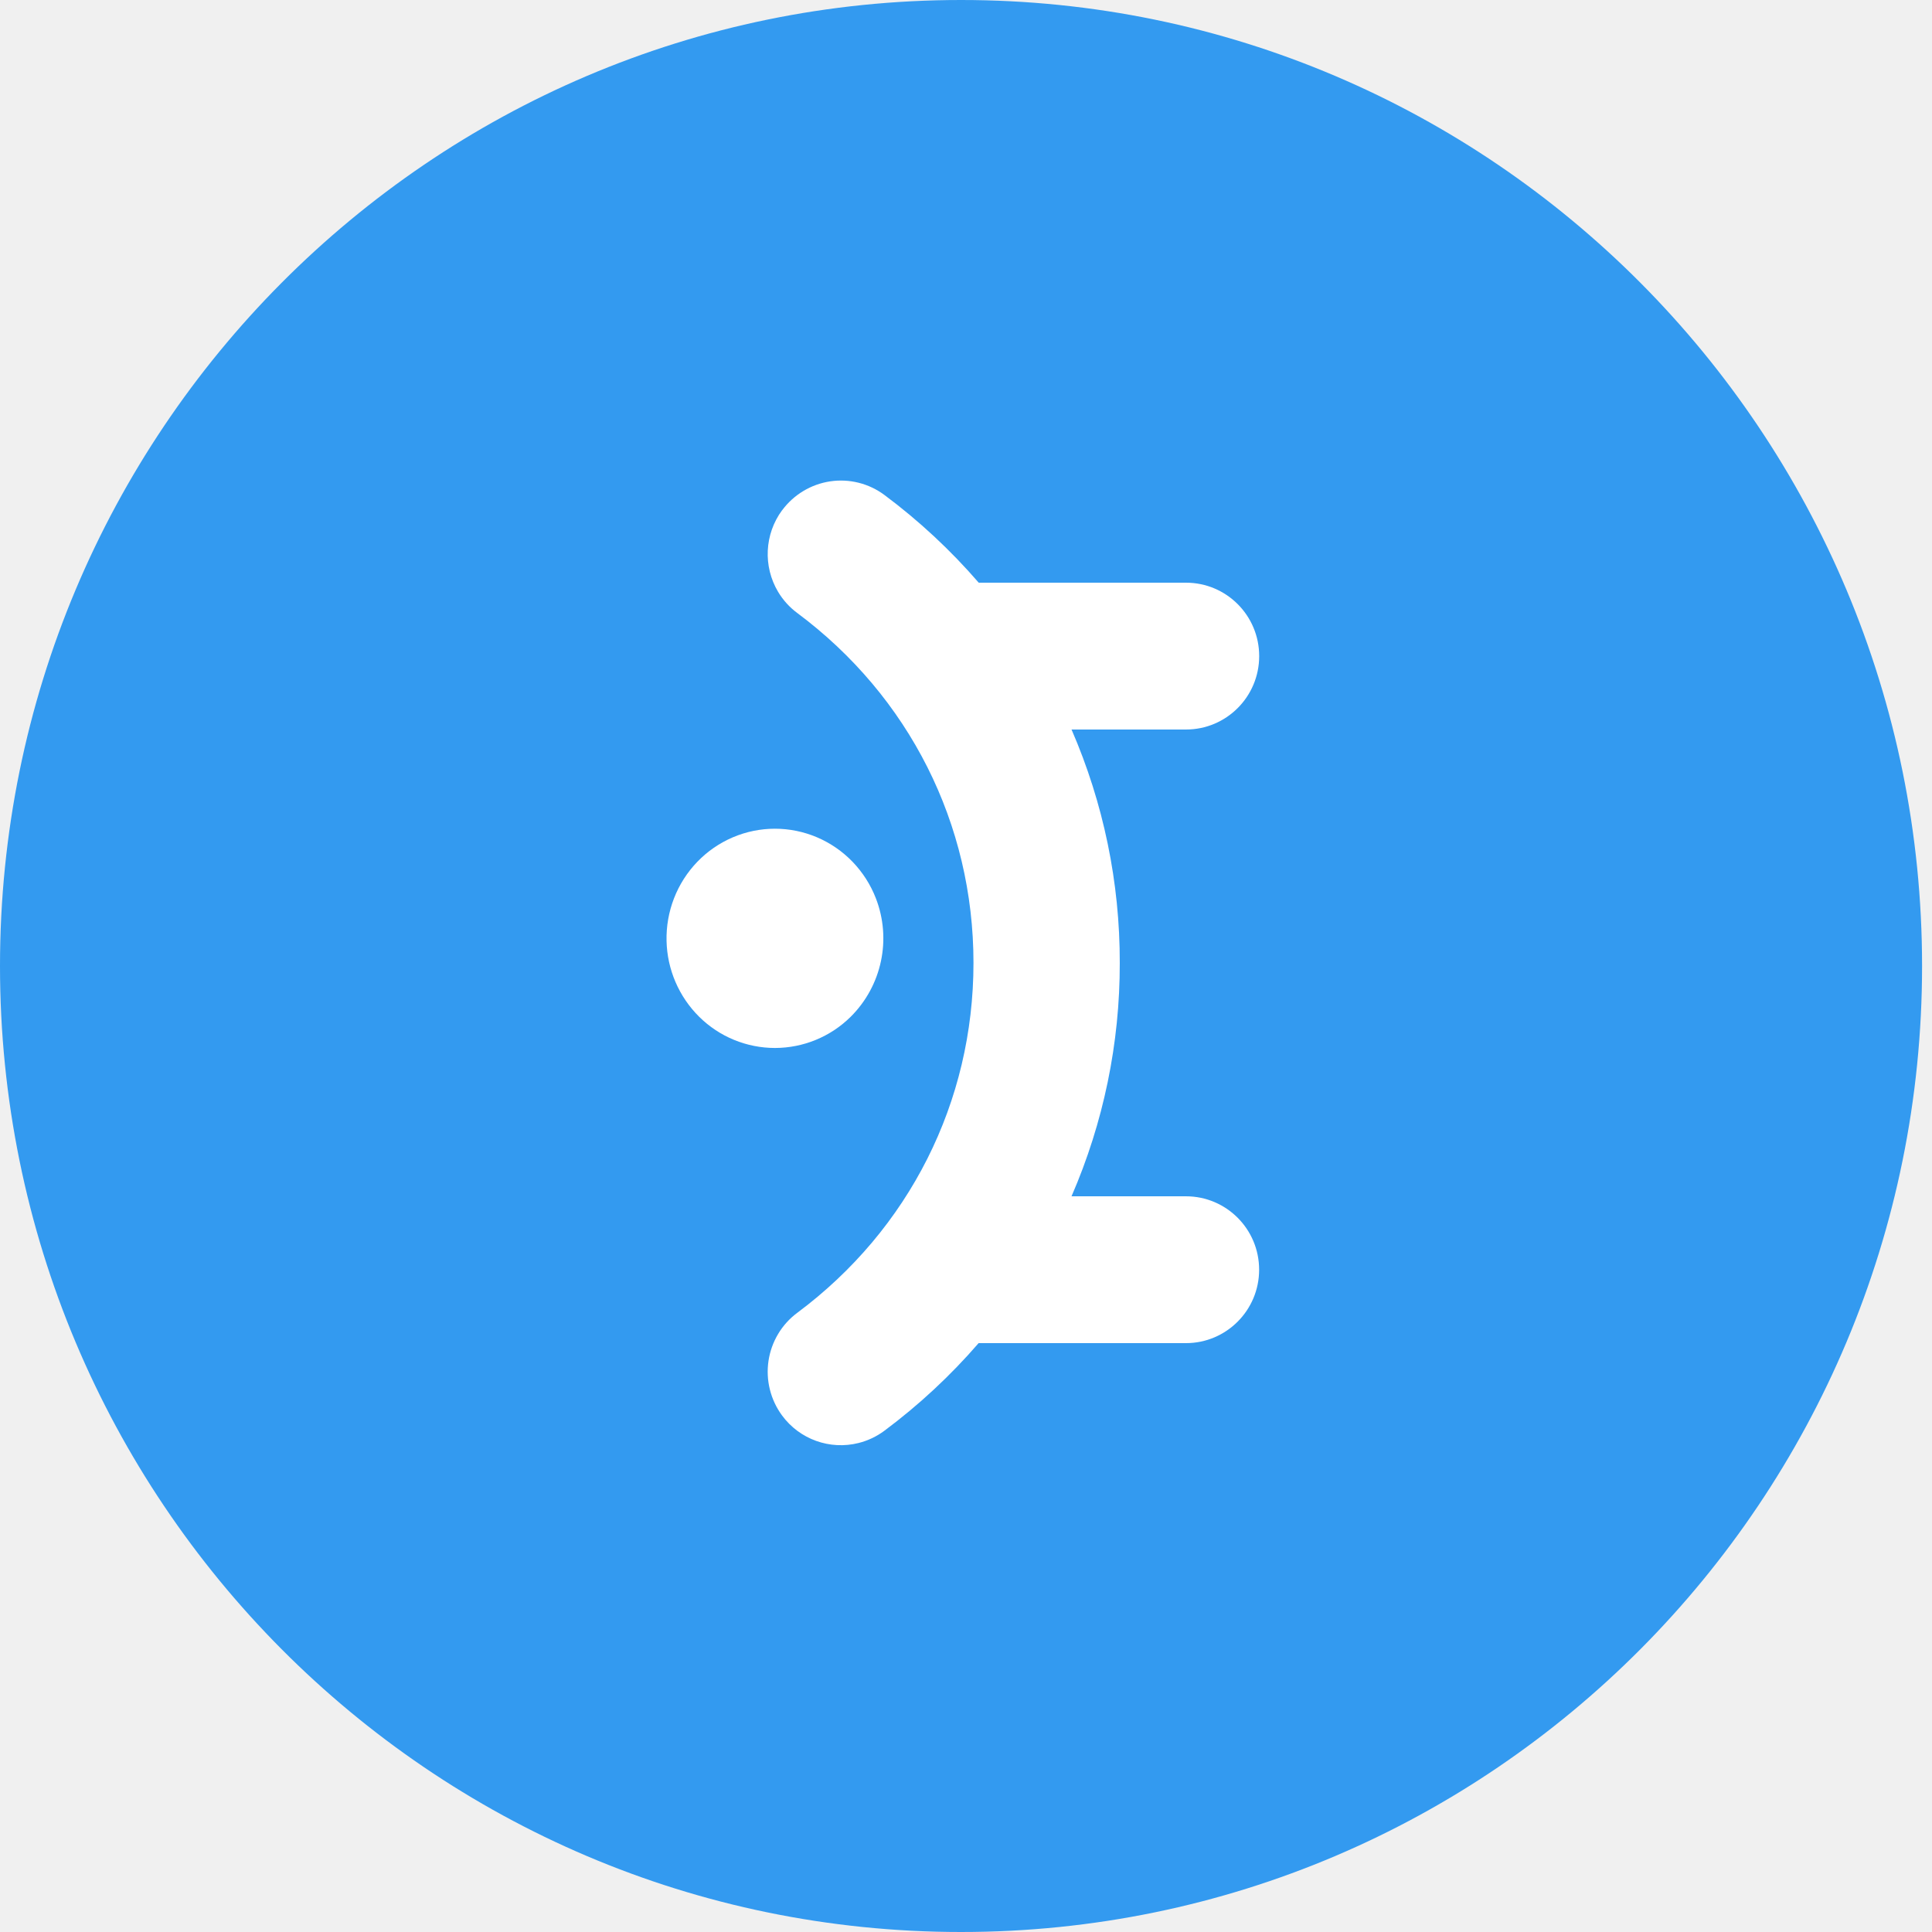
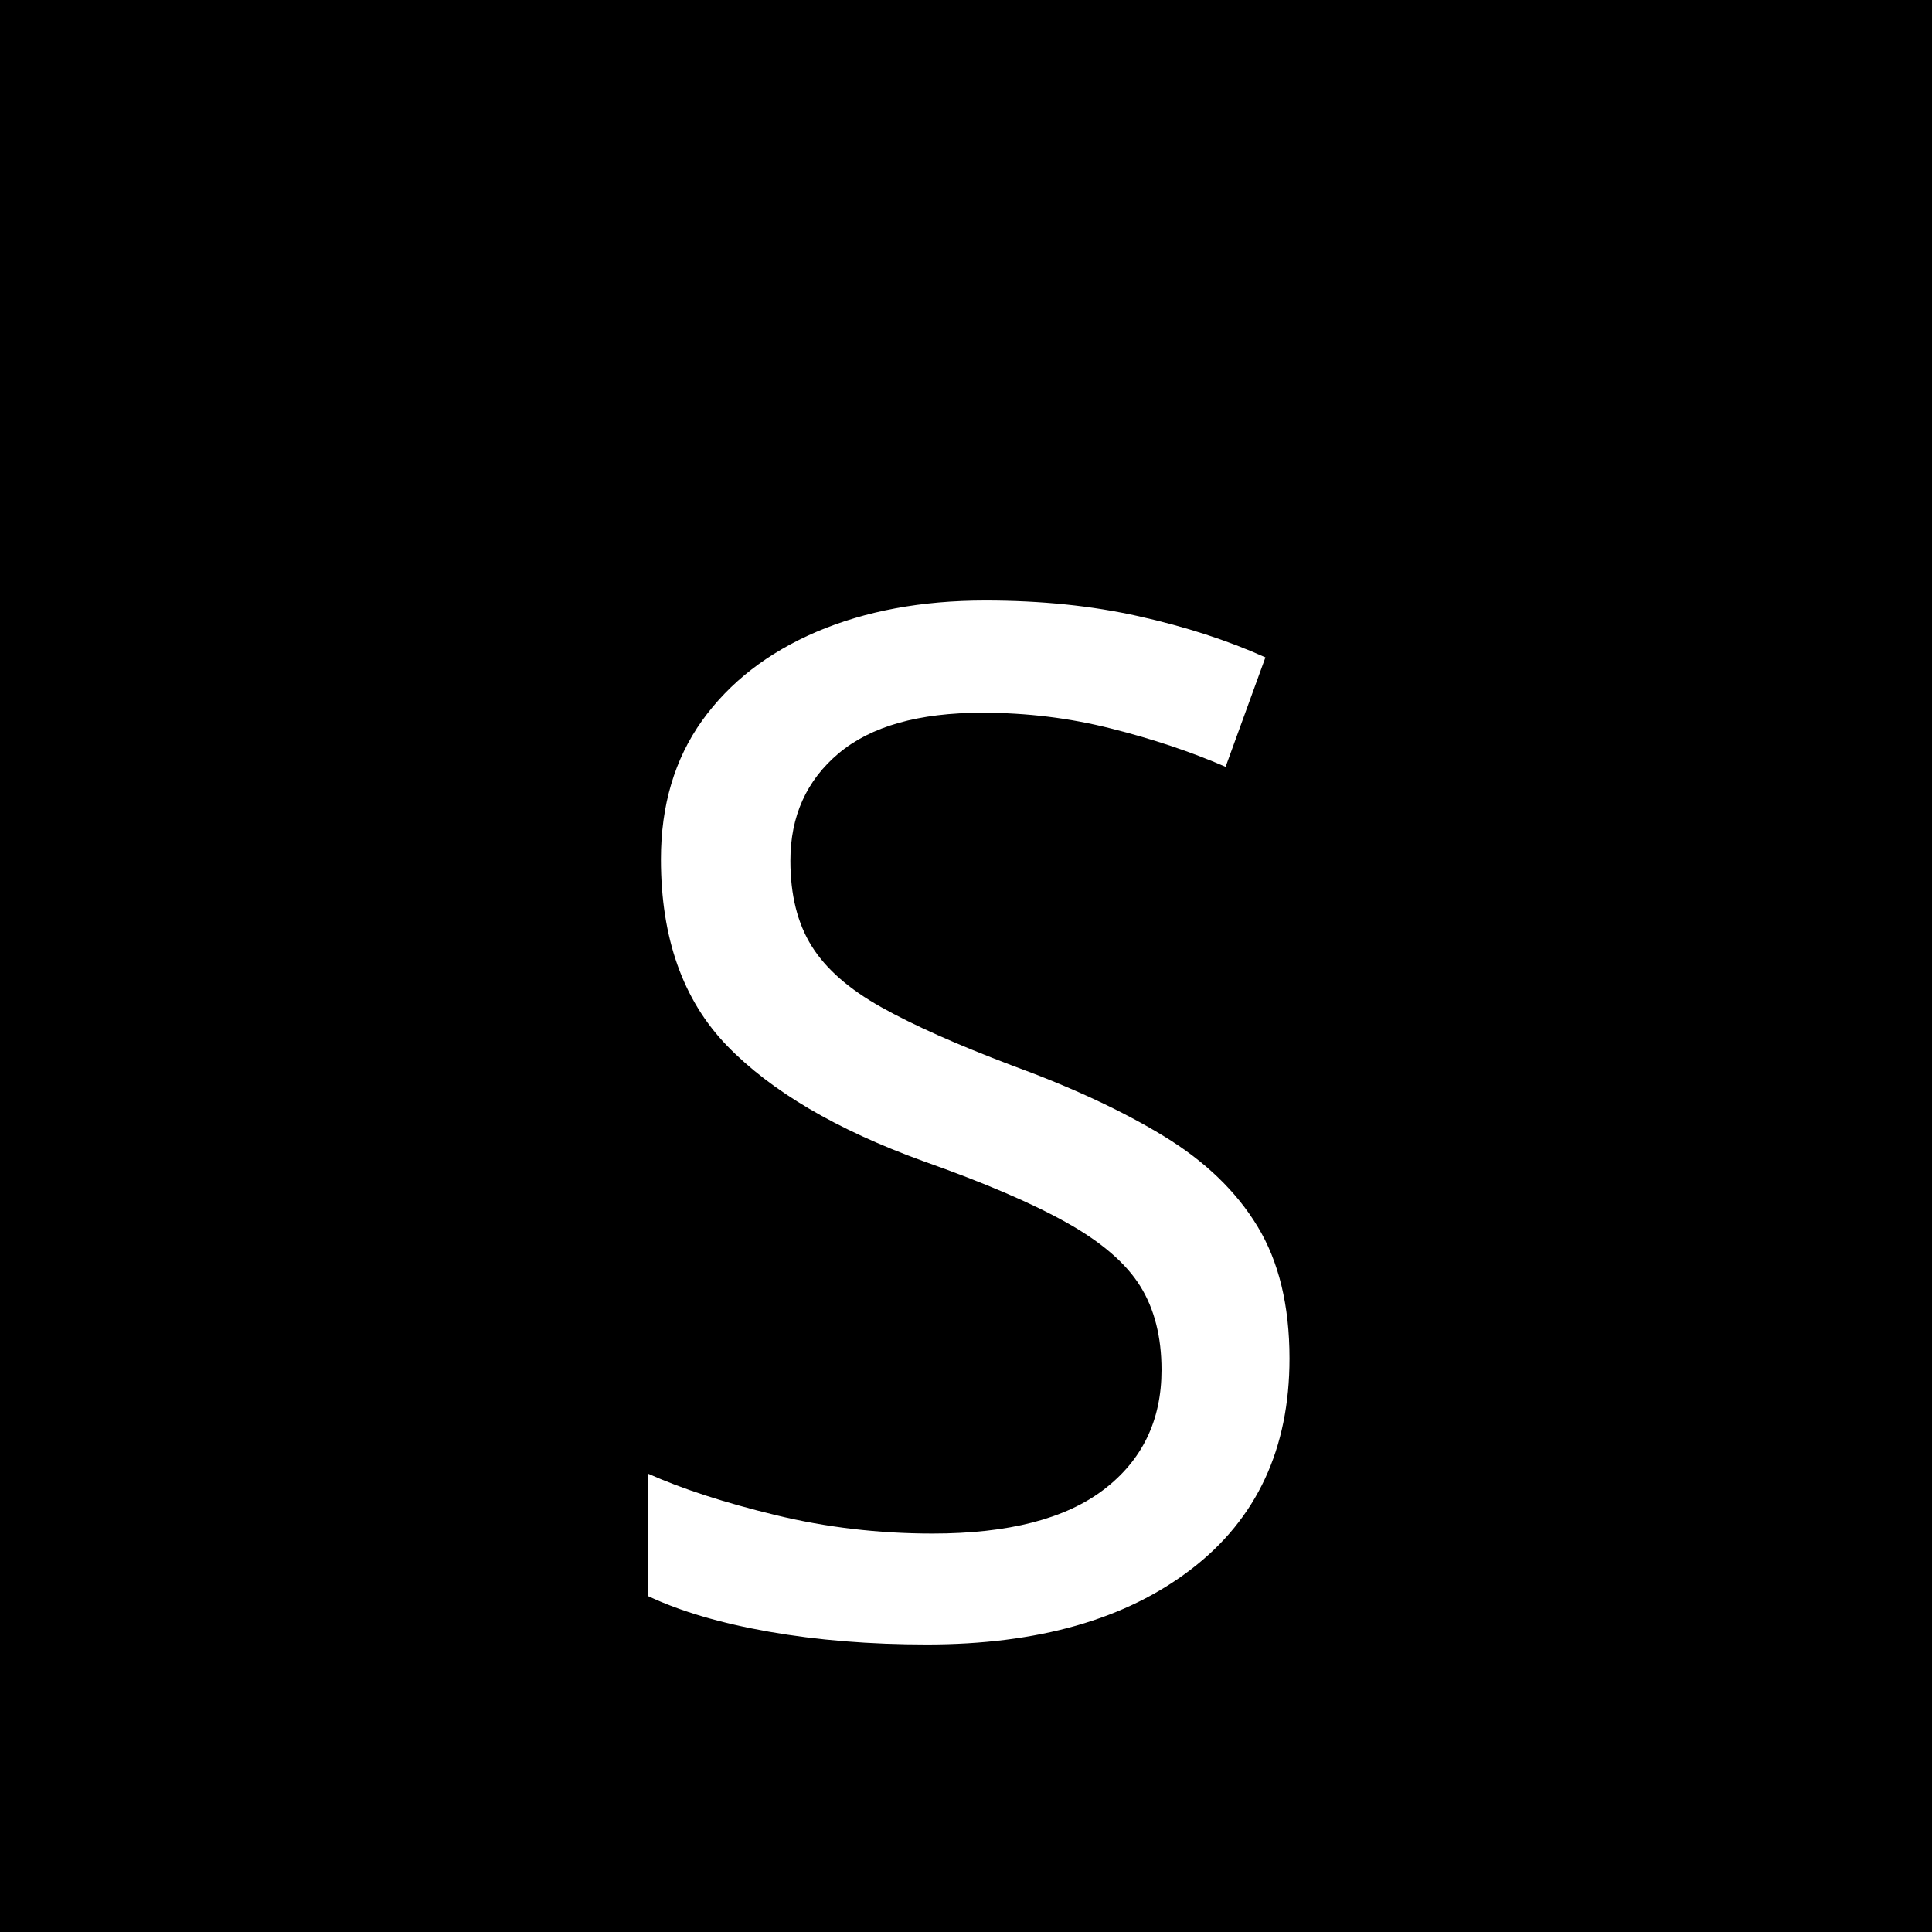
- <svg xmlns="http://www.w3.org/2000/svg" fill="none" viewBox="0 0 163 163">
-   <path fill="#339AF0" d="M162.162 81.5c0-45.011-36.301-81.5-81.08-81.5C36.301 0 0 36.489 0 81.5 0 126.51 36.301 163 81.081 163s81.081-36.49 81.081-81.5z" />
-   <path fill="#fff" d="M65.983 43.049a6.234 6.234 0 00-.336 6.884 6.14 6.14 0 001.618 1.786c9.444 7.036 14.866 17.794 14.866 29.52 0 11.726-5.422 22.484-14.866 29.52a6.145 6.145 0 00-1.616 1.786 6.21 6.21 0 00-.694 4.693 6.21 6.21 0 001.028 2.186 6.151 6.151 0 006.457 2.319 6.154 6.154 0 002.177-1.035 50.083 50.083 0 007.947-7.39h17.493c3.406 0 6.174-2.772 6.174-6.194s-2.762-6.194-6.174-6.194h-9.655a49.165 49.165 0 004.071-19.69 49.167 49.167 0 00-4.07-19.692h9.66c3.406 0 6.173-2.771 6.173-6.194 0-3.422-2.762-6.193-6.173-6.193H82.574a50.112 50.112 0 00-7.952-7.397 6.15 6.15 0 00-4.578-1.153 6.189 6.189 0 00-4.055 2.438h-.006z" />
-   <path fill="#fff" fill-rule="evenodd" d="M56.236 79.391a9.342 9.342 0 01.632-3.608 9.262 9.262 0 011.967-3.077 9.143 9.143 0 012.994-2.063 9.06 9.06 0 017.103 0 9.145 9.145 0 012.995 2.063 9.262 9.262 0 011.967 3.077 9.339 9.339 0 01-2.125 10.003 9.094 9.094 0 01-6.388 2.63 9.094 9.094 0 01-6.39-2.63 9.3 9.3 0 01-2.755-6.395z" clip-rule="evenodd" />
+ <svg xmlns="http://www.w3.org/2000/svg" width="163" height="163" viewBox="0 0 163 163">
+   <rect width="163" height="163" fill="black" />
+   <text transform="translate(81.5,81.5)" text-anchor="middle" dominant-baseline="middle" dy="0.12em" font-family="sans-serif" font-size="120" fill="white">
+     S
+   </text>
</svg>
